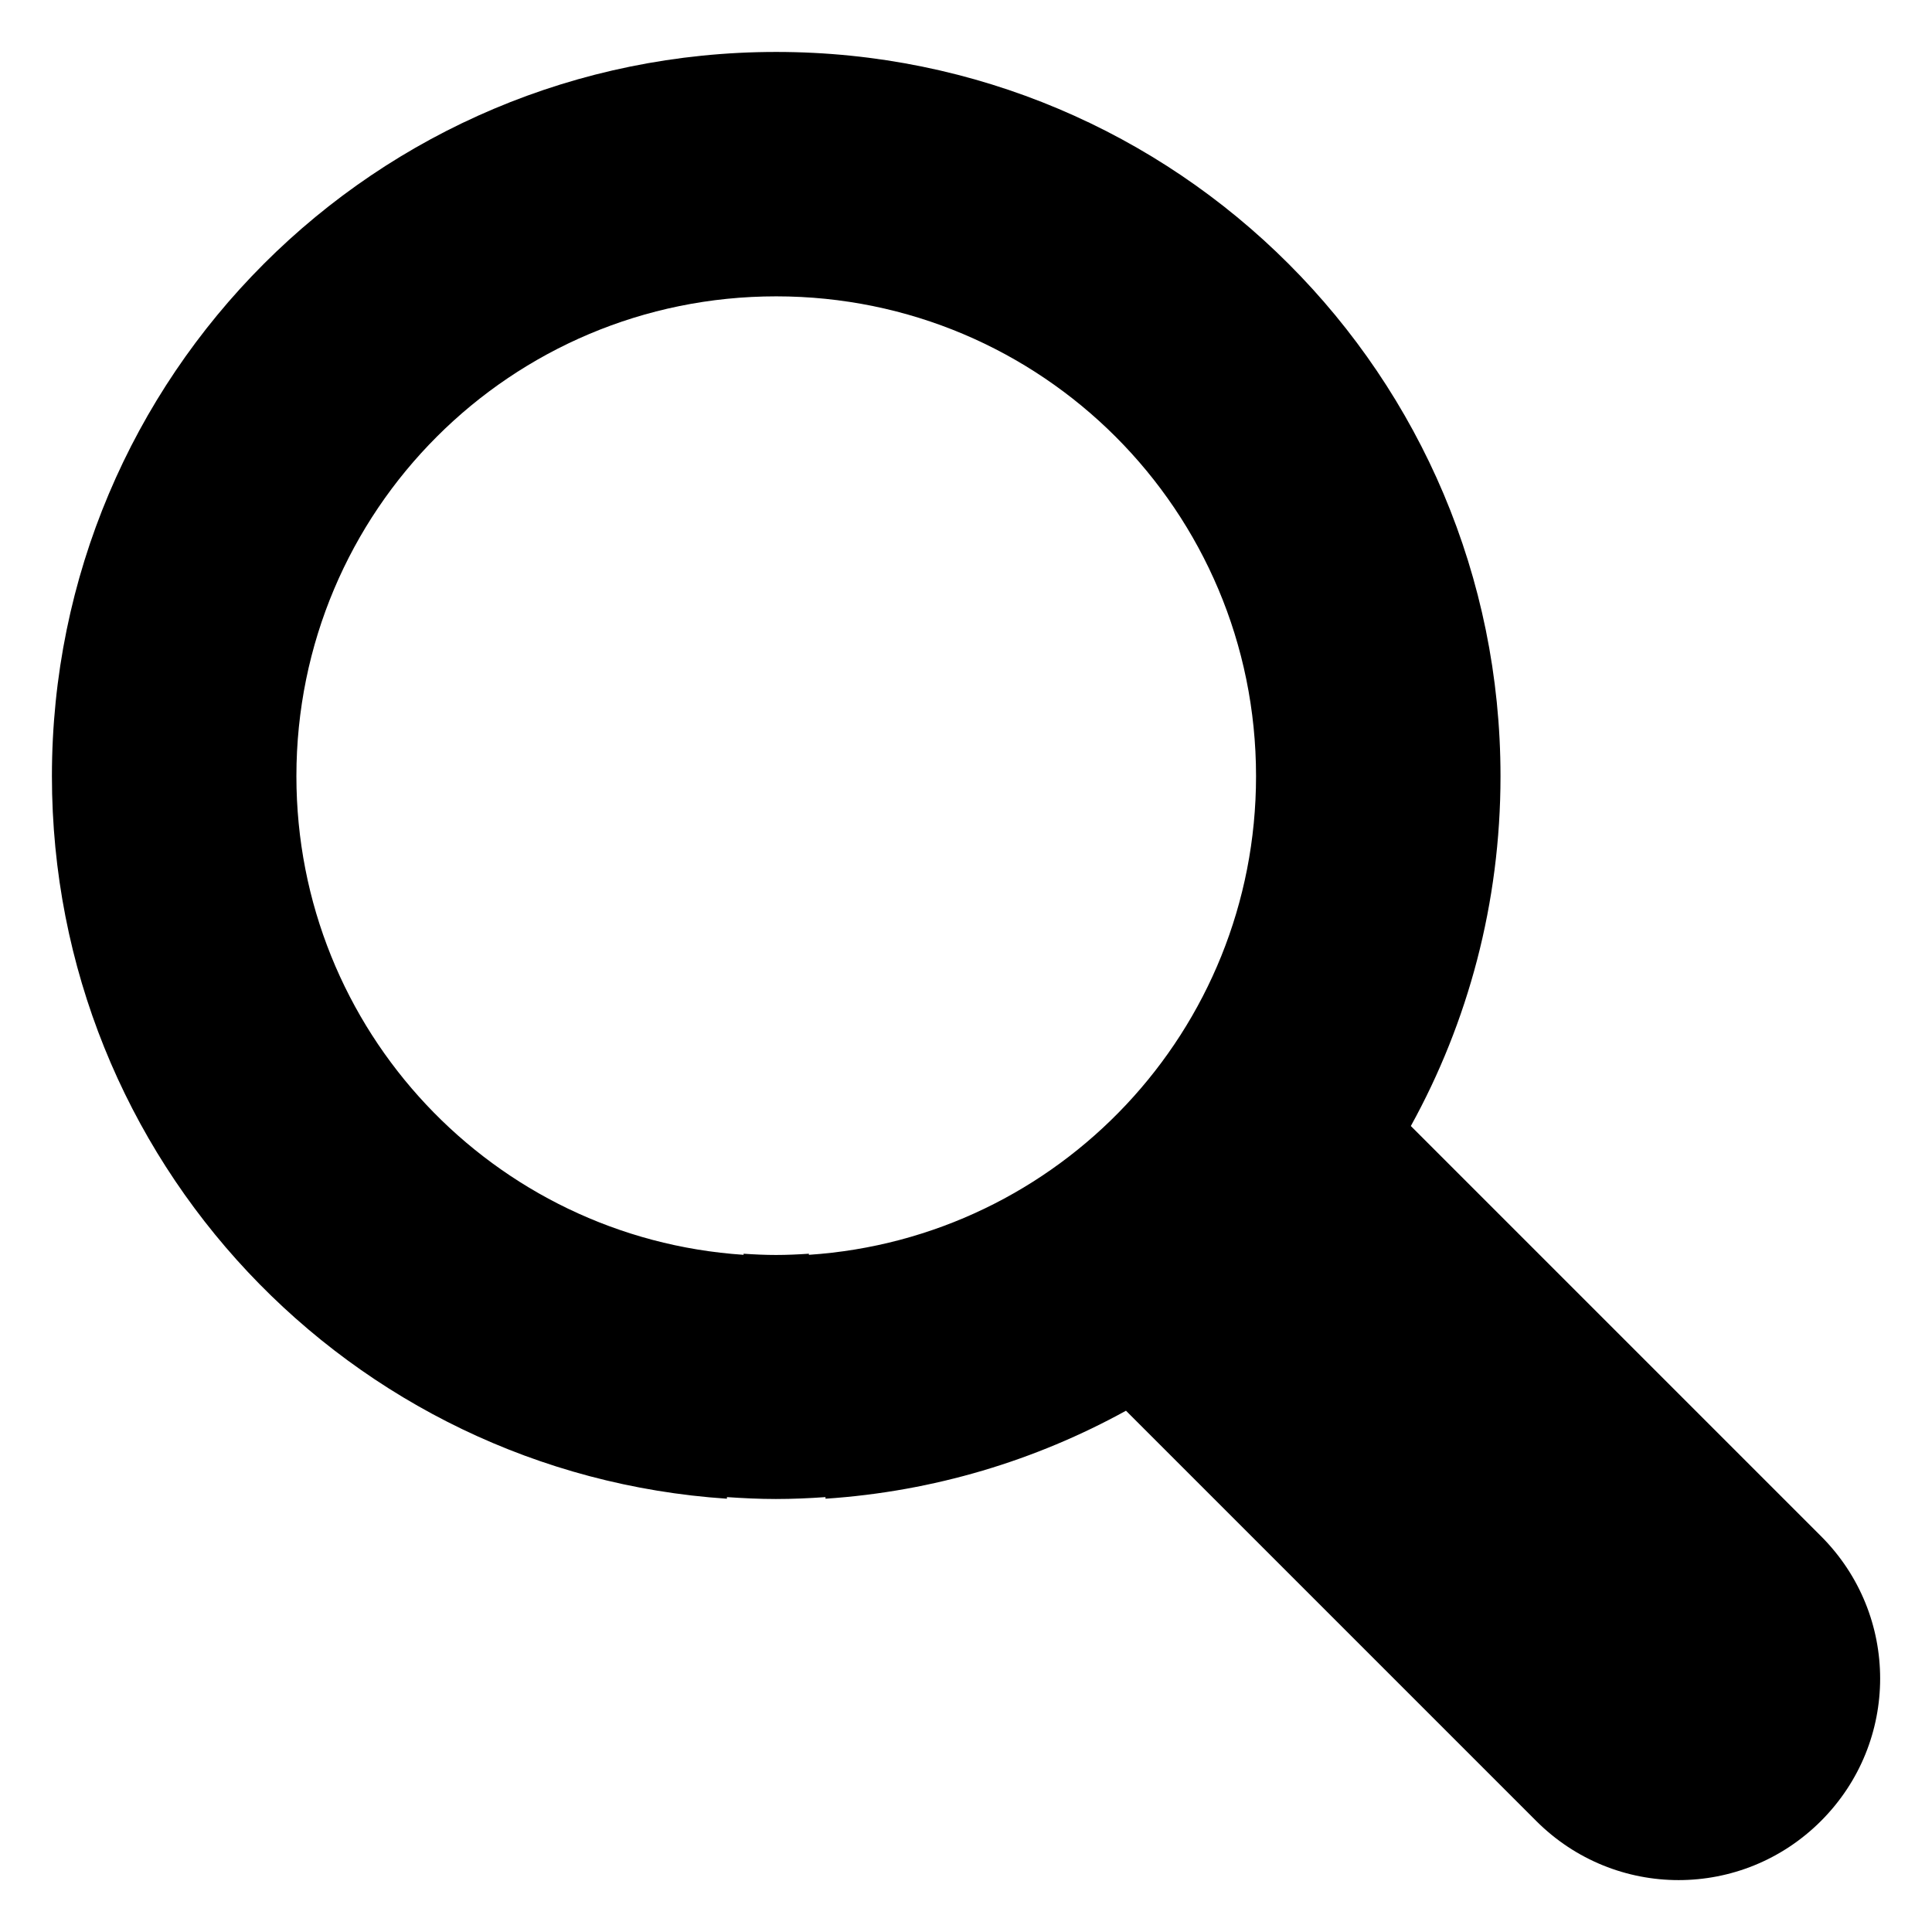
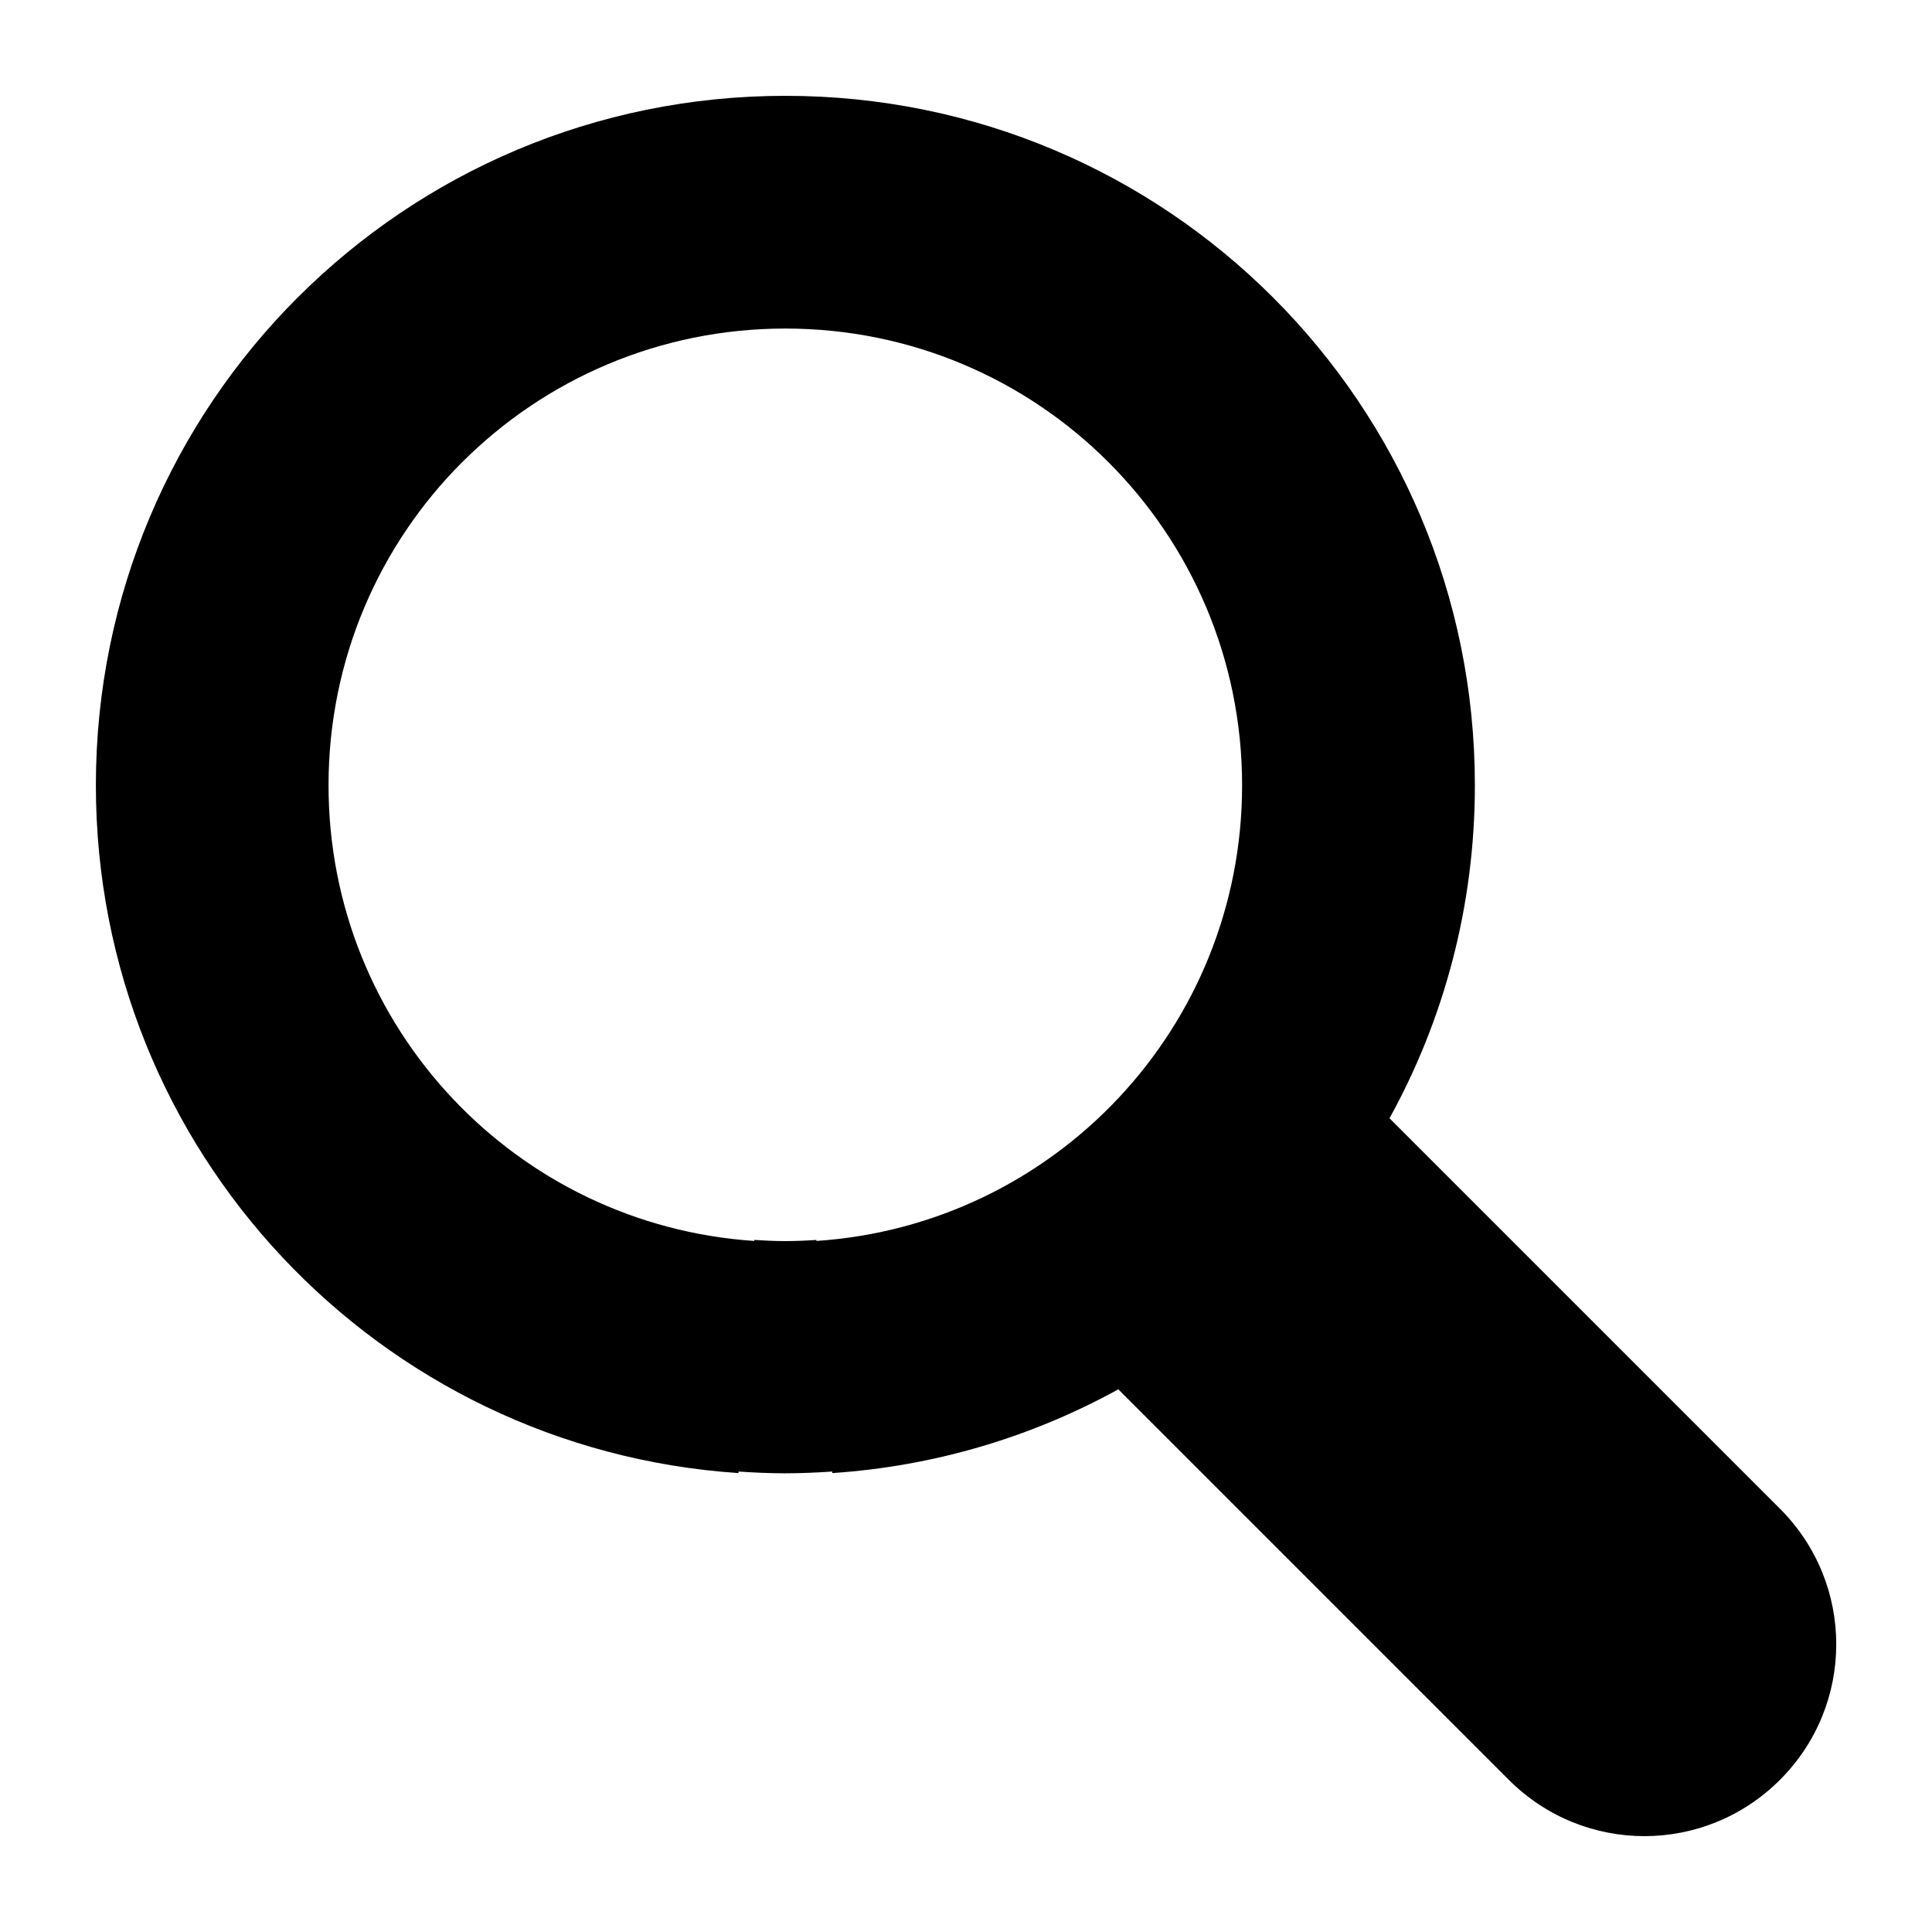
<svg xmlns="http://www.w3.org/2000/svg" width="100" height="100" viewBox="0 0 26.458 26.458" version="1.1" id="svg848">
  <defs id="defs842" />
  <g id="layer1" transform="translate(0,-270.5417)">
    <text xml:space="preserve" style="font-style:normal;font-weight:normal;font-size:10.583px;line-height:1.25;font-family:'Segoe UI Symbol';letter-spacing:0px;word-spacing:0px;fill:#000000;fill-opacity:1;stroke:none;stroke-width:0.265;-inkscape-font-specification:'Segoe UI Symbol';font-stretch:normal;font-variant:normal;" x="-3.78" y="275.833" id="text1475">
      <tspan id="tspan1473" x="-3.78" y="285.489" style="font-style:normal;font-variant:normal;font-weight:normal;font-stretch:normal;font-family:'Segoe UI Symbol';-inkscape-font-specification:'Segoe UI Symbol';stroke-width:0.265;stroke:none;" />
    </text>
-     <path style="fill:#000000;fill-opacity:1;stroke:none;stroke-width:0.265" d="m 3.614,274.154 c -1.794,1.794 -2.903,4.274 -2.903,7.017 -5.9e-7,5.259 4.074,9.549 9.244,9.895 l -1.8e-6,-0.022 c 0.222,0.015 0.445,0.026 0.67,0.026 0.228,-5e-5 0.455,-0.01 0.68,-0.026 l -1.28e-4,0.022 c 1.486,-0.099 2.881,-0.525 4.115,-1.205 l 5.618,5.618 c 1.08,1.08 2.82,1.08 3.9,0 1.08,-1.08 1.08,-2.82 0,-3.9 l -5.617,-5.617 c 0.783,-1.419 1.228,-3.052 1.228,-4.79 5e-5,-5.486 -4.433,-9.919 -9.919,-9.919 -2.743,0 -5.222,1.107 -7.016,2.901 z m 2.368,2.368 c 1.188,-1.188 2.831,-1.922 4.648,-1.922 3.634,0 6.571,2.937 6.571,6.571 -2e-6,3.484 -2.699,6.326 -6.124,6.555 l 1.36e-4,-0.015 c -0.149,0.01 -0.299,0.017 -0.45,0.017 -0.149,4e-5 -0.297,-0.007 -0.444,-0.017 l -5e-6,0.015 c -3.425,-0.229 -6.124,-3.071 -6.124,-6.555 3.33e-5,-1.817 0.734,-3.461 1.923,-4.649 z" id="path860" />
+     <path style="fill:#000000;fill-opacity:1;stroke:none;stroke-width:0.265" d="m 4.076,274.616 c -1.708,1.708 -2.763,4.069 -2.763,6.68 -6e-7,5.007 3.878,9.09 8.8,9.419 l -2e-6,-0.021 c 0.211,0.014 0.423,0.024 0.638,0.024 0.217,-5e-5 0.433,-0.01 0.647,-0.024 l -1.22e-4,0.021 c 1.414,-0.095 2.742,-0.5 3.917,-1.147 l 5.348,5.348 c 1.028,1.028 2.685,1.028 3.713,0 1.028,-1.028 1.028,-2.685 0,-3.713 l -5.347,-5.347 c 0.745,-1.351 1.169,-2.905 1.169,-4.56 4.8e-5,-5.222 -4.22,-9.442 -9.442,-9.442 -2.611,0 -4.971,1.054 -6.679,2.762 z m 2.254,2.255 c 1.131,-1.131 2.695,-1.83 4.425,-1.83 3.46,0 6.255,2.796 6.255,6.255 -2e-6,3.317 -2.569,6.022 -5.83,6.24 l 1.29e-4,-0.014 c -0.142,0.01 -0.285,0.016 -0.429,0.016 -0.142,4e-5 -0.283,-0.007 -0.422,-0.016 l -5e-6,0.014 c -3.261,-0.218 -5.83,-2.923 -5.83,-6.24 3.17e-5,-1.73 0.699,-3.294 1.831,-4.426 z" id="path860" />
  </g>
</svg>
